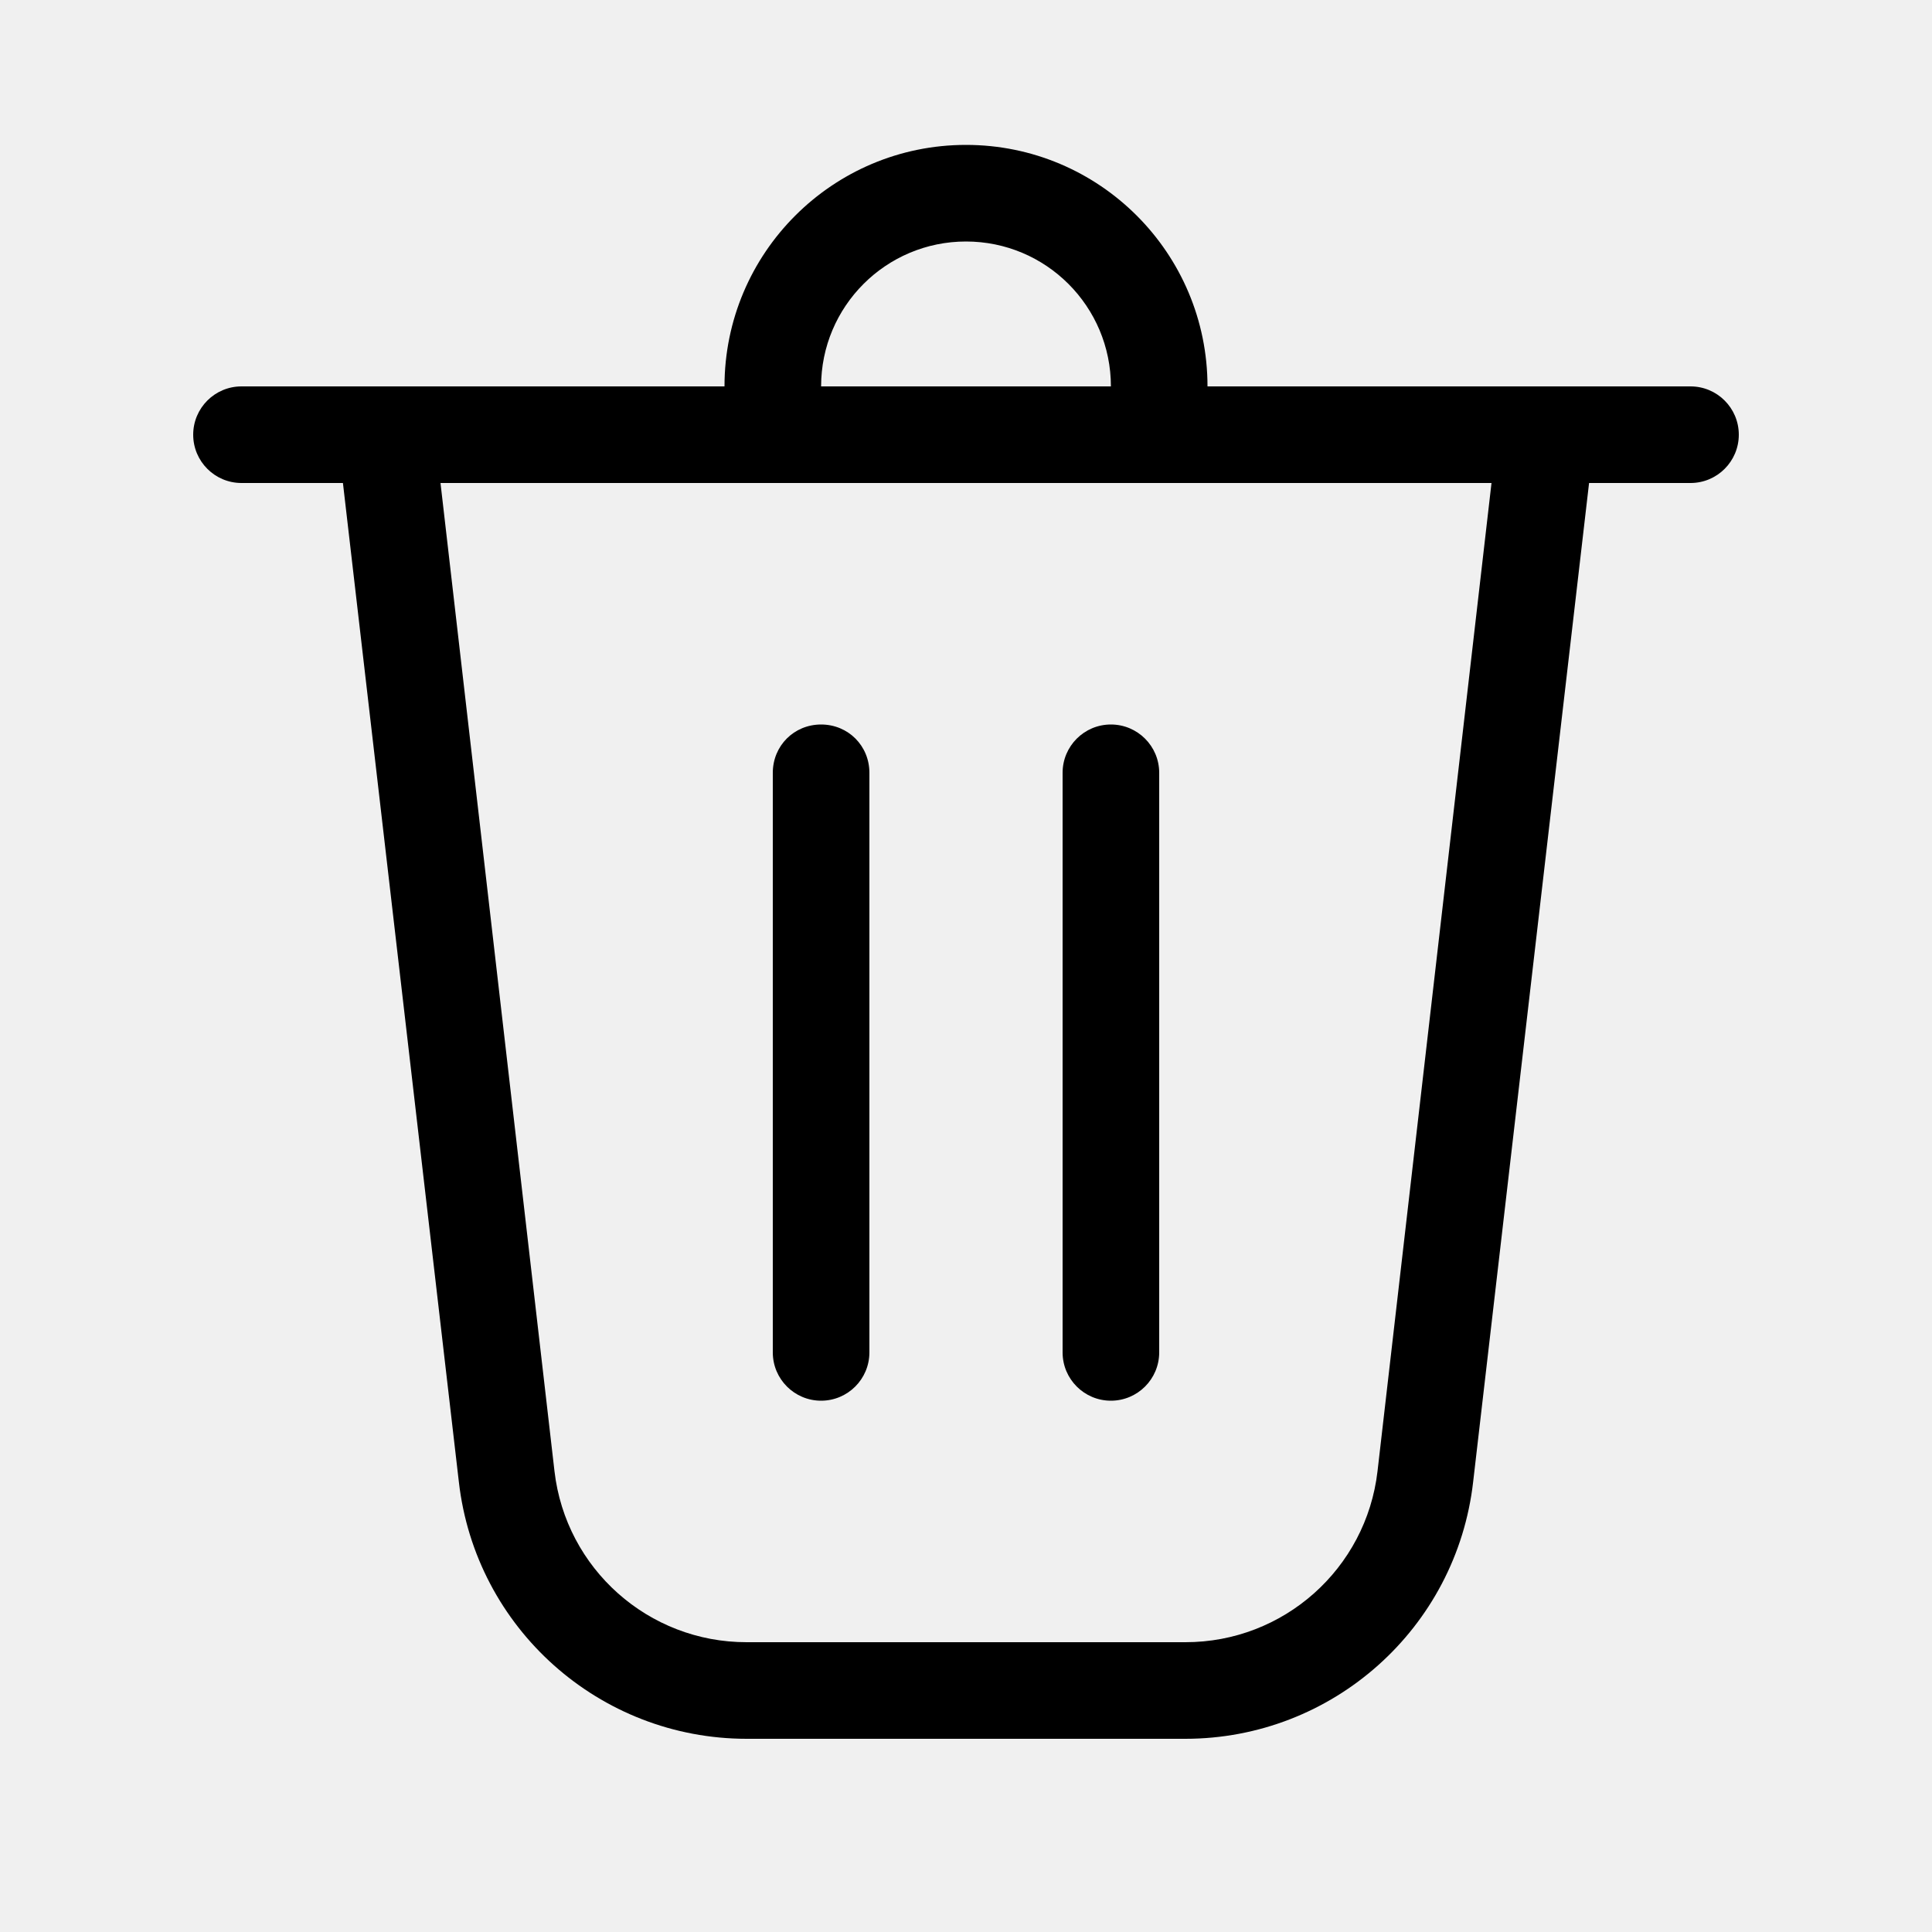
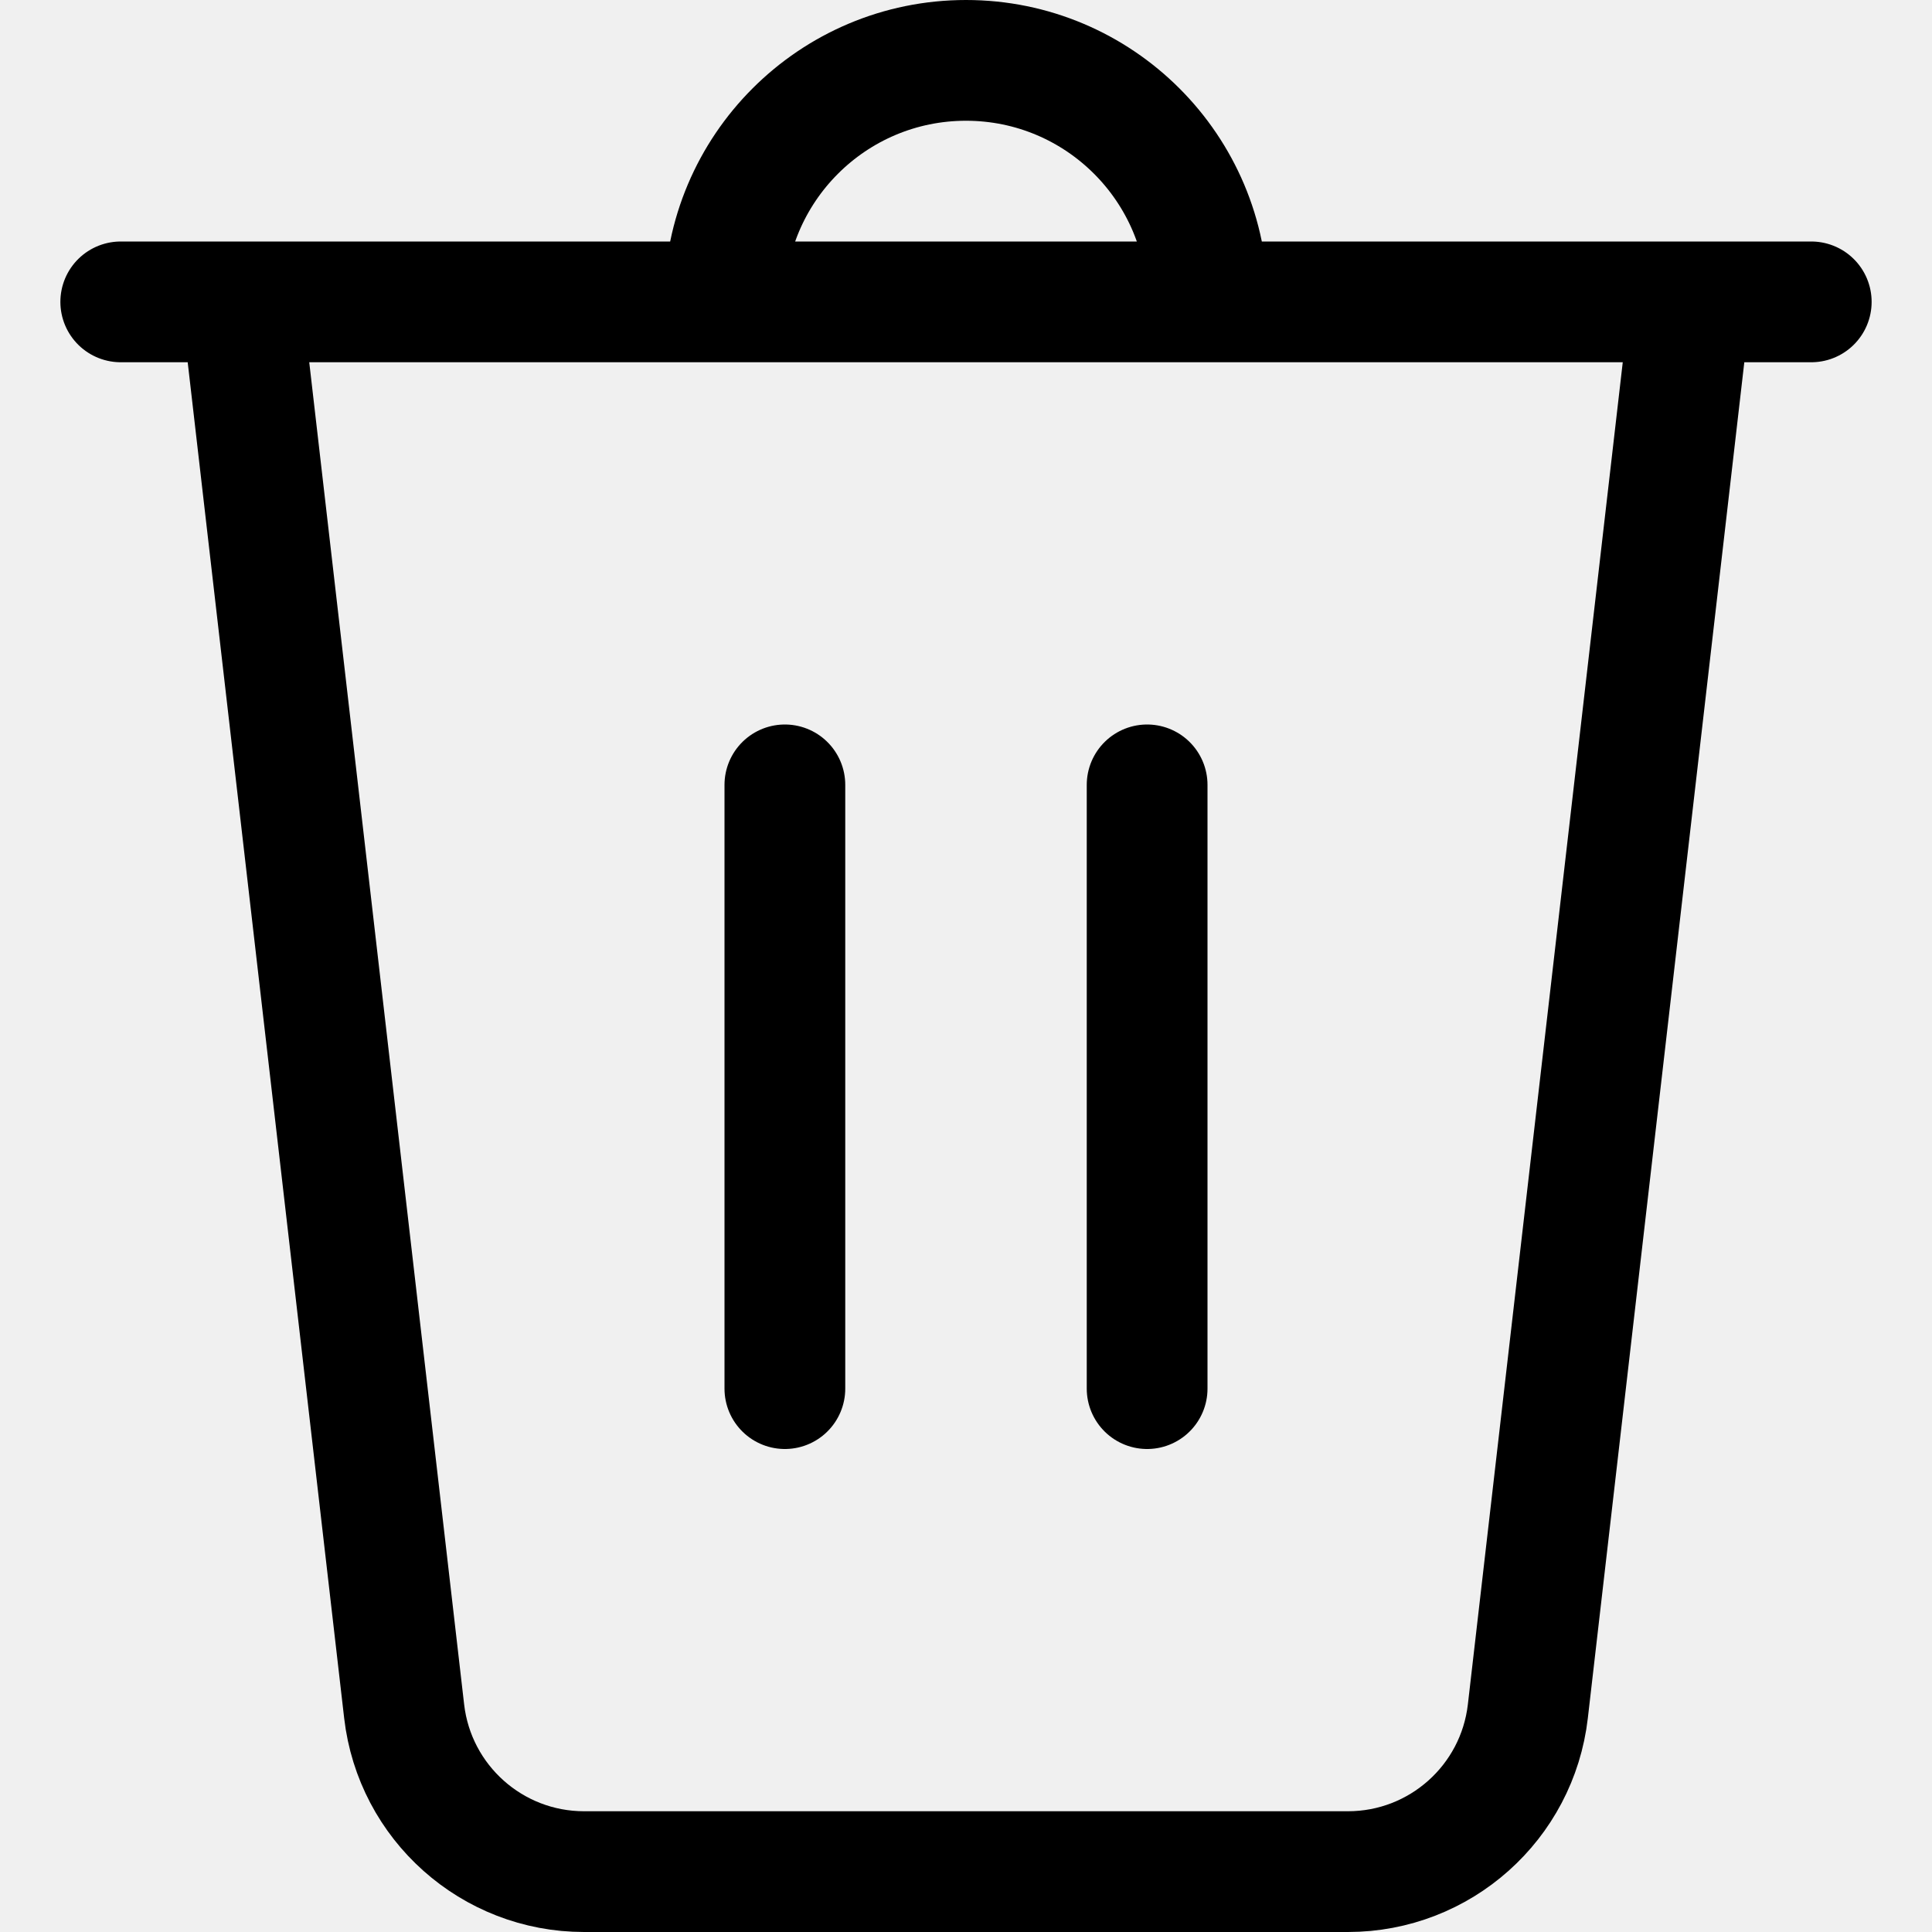
- <svg xmlns="http://www.w3.org/2000/svg" fill="currentColor" aria-hidden="true" width="1em" height="1em" viewBox="0 0 20 20">
-   <path d="M8.5 4h3a1.5 1.5 0 0 0-3 0Zm-1 0a2.5 2.5 0 0 1 5 0h5a.5.5 0 0 1 0 1h-1.05l-1.2 10.34A3 3 0 0 1 12.27 18H7.73a3 3 0 0 1-2.98-2.66L3.55 5H2.5a.5.5 0 0 1 0-1h5ZM5.74 15.23A2 2 0 0 0 7.73 17h4.54a2 2 0 0 0 1.99-1.77L15.44 5H4.56l1.18 10.23ZM8.5 7.5c.28 0 .5.22.5.5v6a.5.5 0 0 1-1 0V8c0-.28.22-.5.5-.5ZM12 8a.5.5 0 0 0-1 0v6a.5.5 0 0 0 1 0V8Z" fill="currentColor" />
+ <svg xmlns="http://www.w3.org/2000/svg" fill="none" viewBox="0 0 16 16">
+   <g clip-path="url(#a)">
+     <path stroke="currentColor" stroke-linecap="round" d="M1 2.5h1m13 0h-1m-8 0a2 2 0 1 1 4 0m-8 0 1.347 11.672a1.5 1.5 0 0 0 1.49 1.328h6.326a1.5 1.5 0 0 0 1.49-1.328L14 2.5m-12 0h12m-7.5 4v5m3 0v-5" />
+   </g>
+   <defs>
+     <clipPath id="a">
+       <path fill="#fff" d="M0 0h16v16H0z" />
+     </clipPath>
+   </defs>
</svg>
